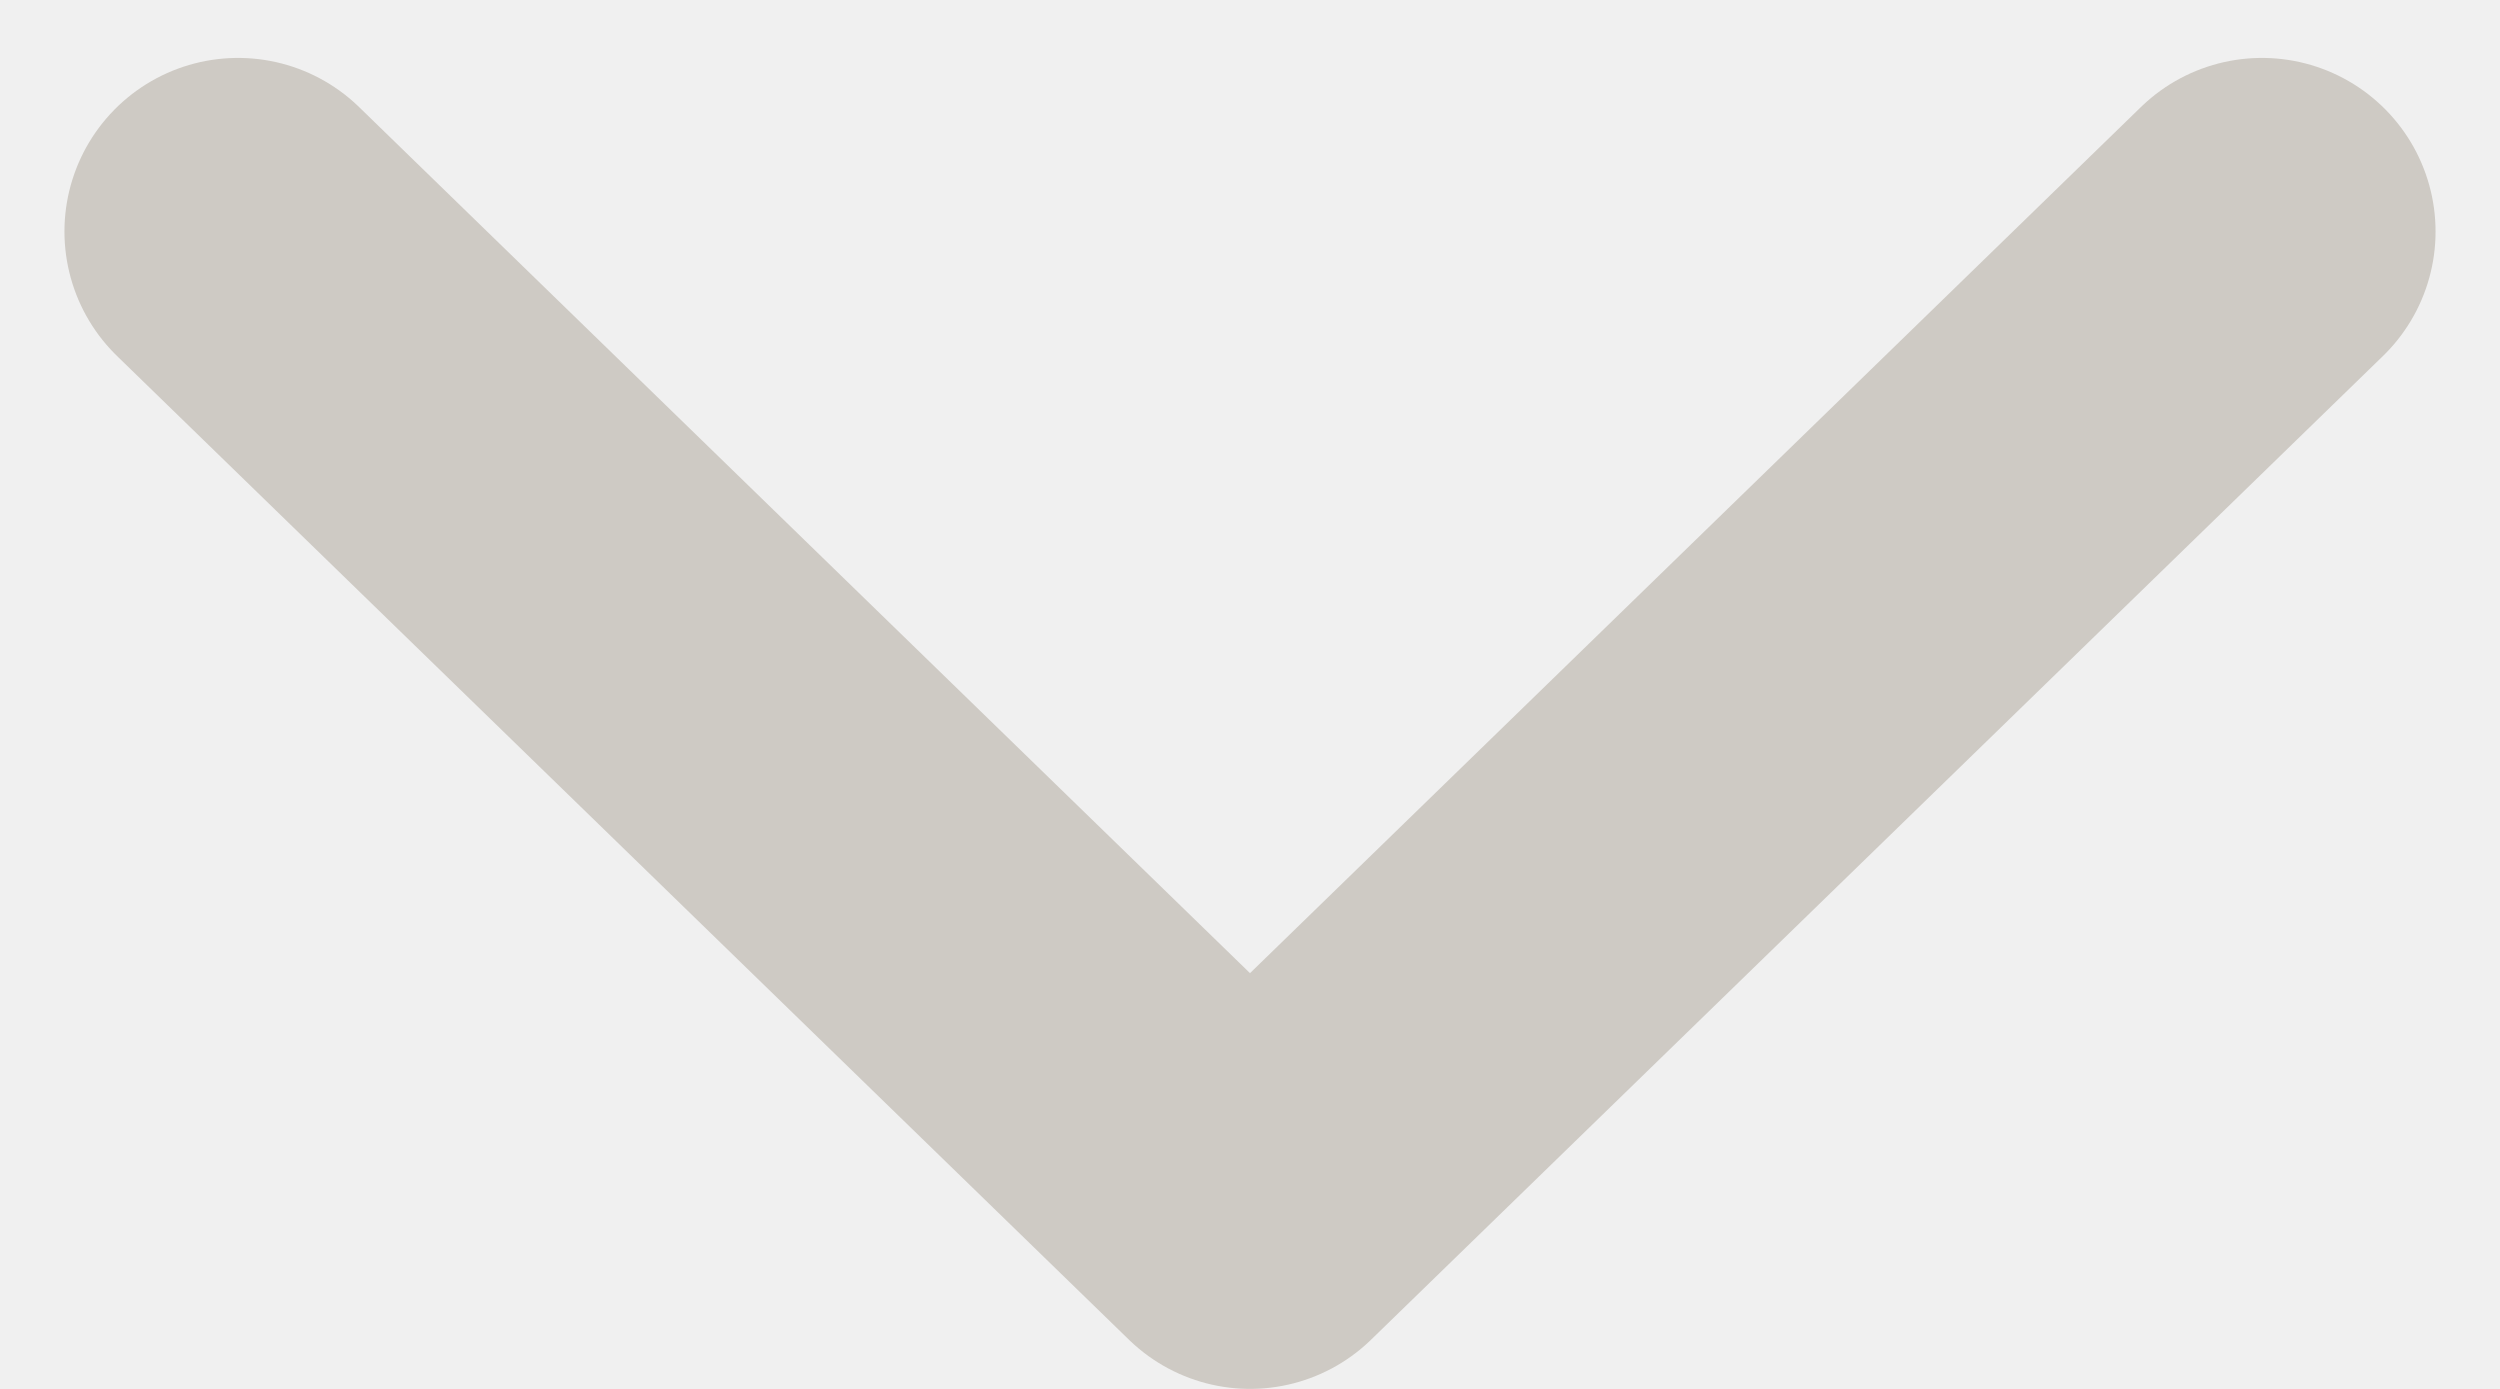
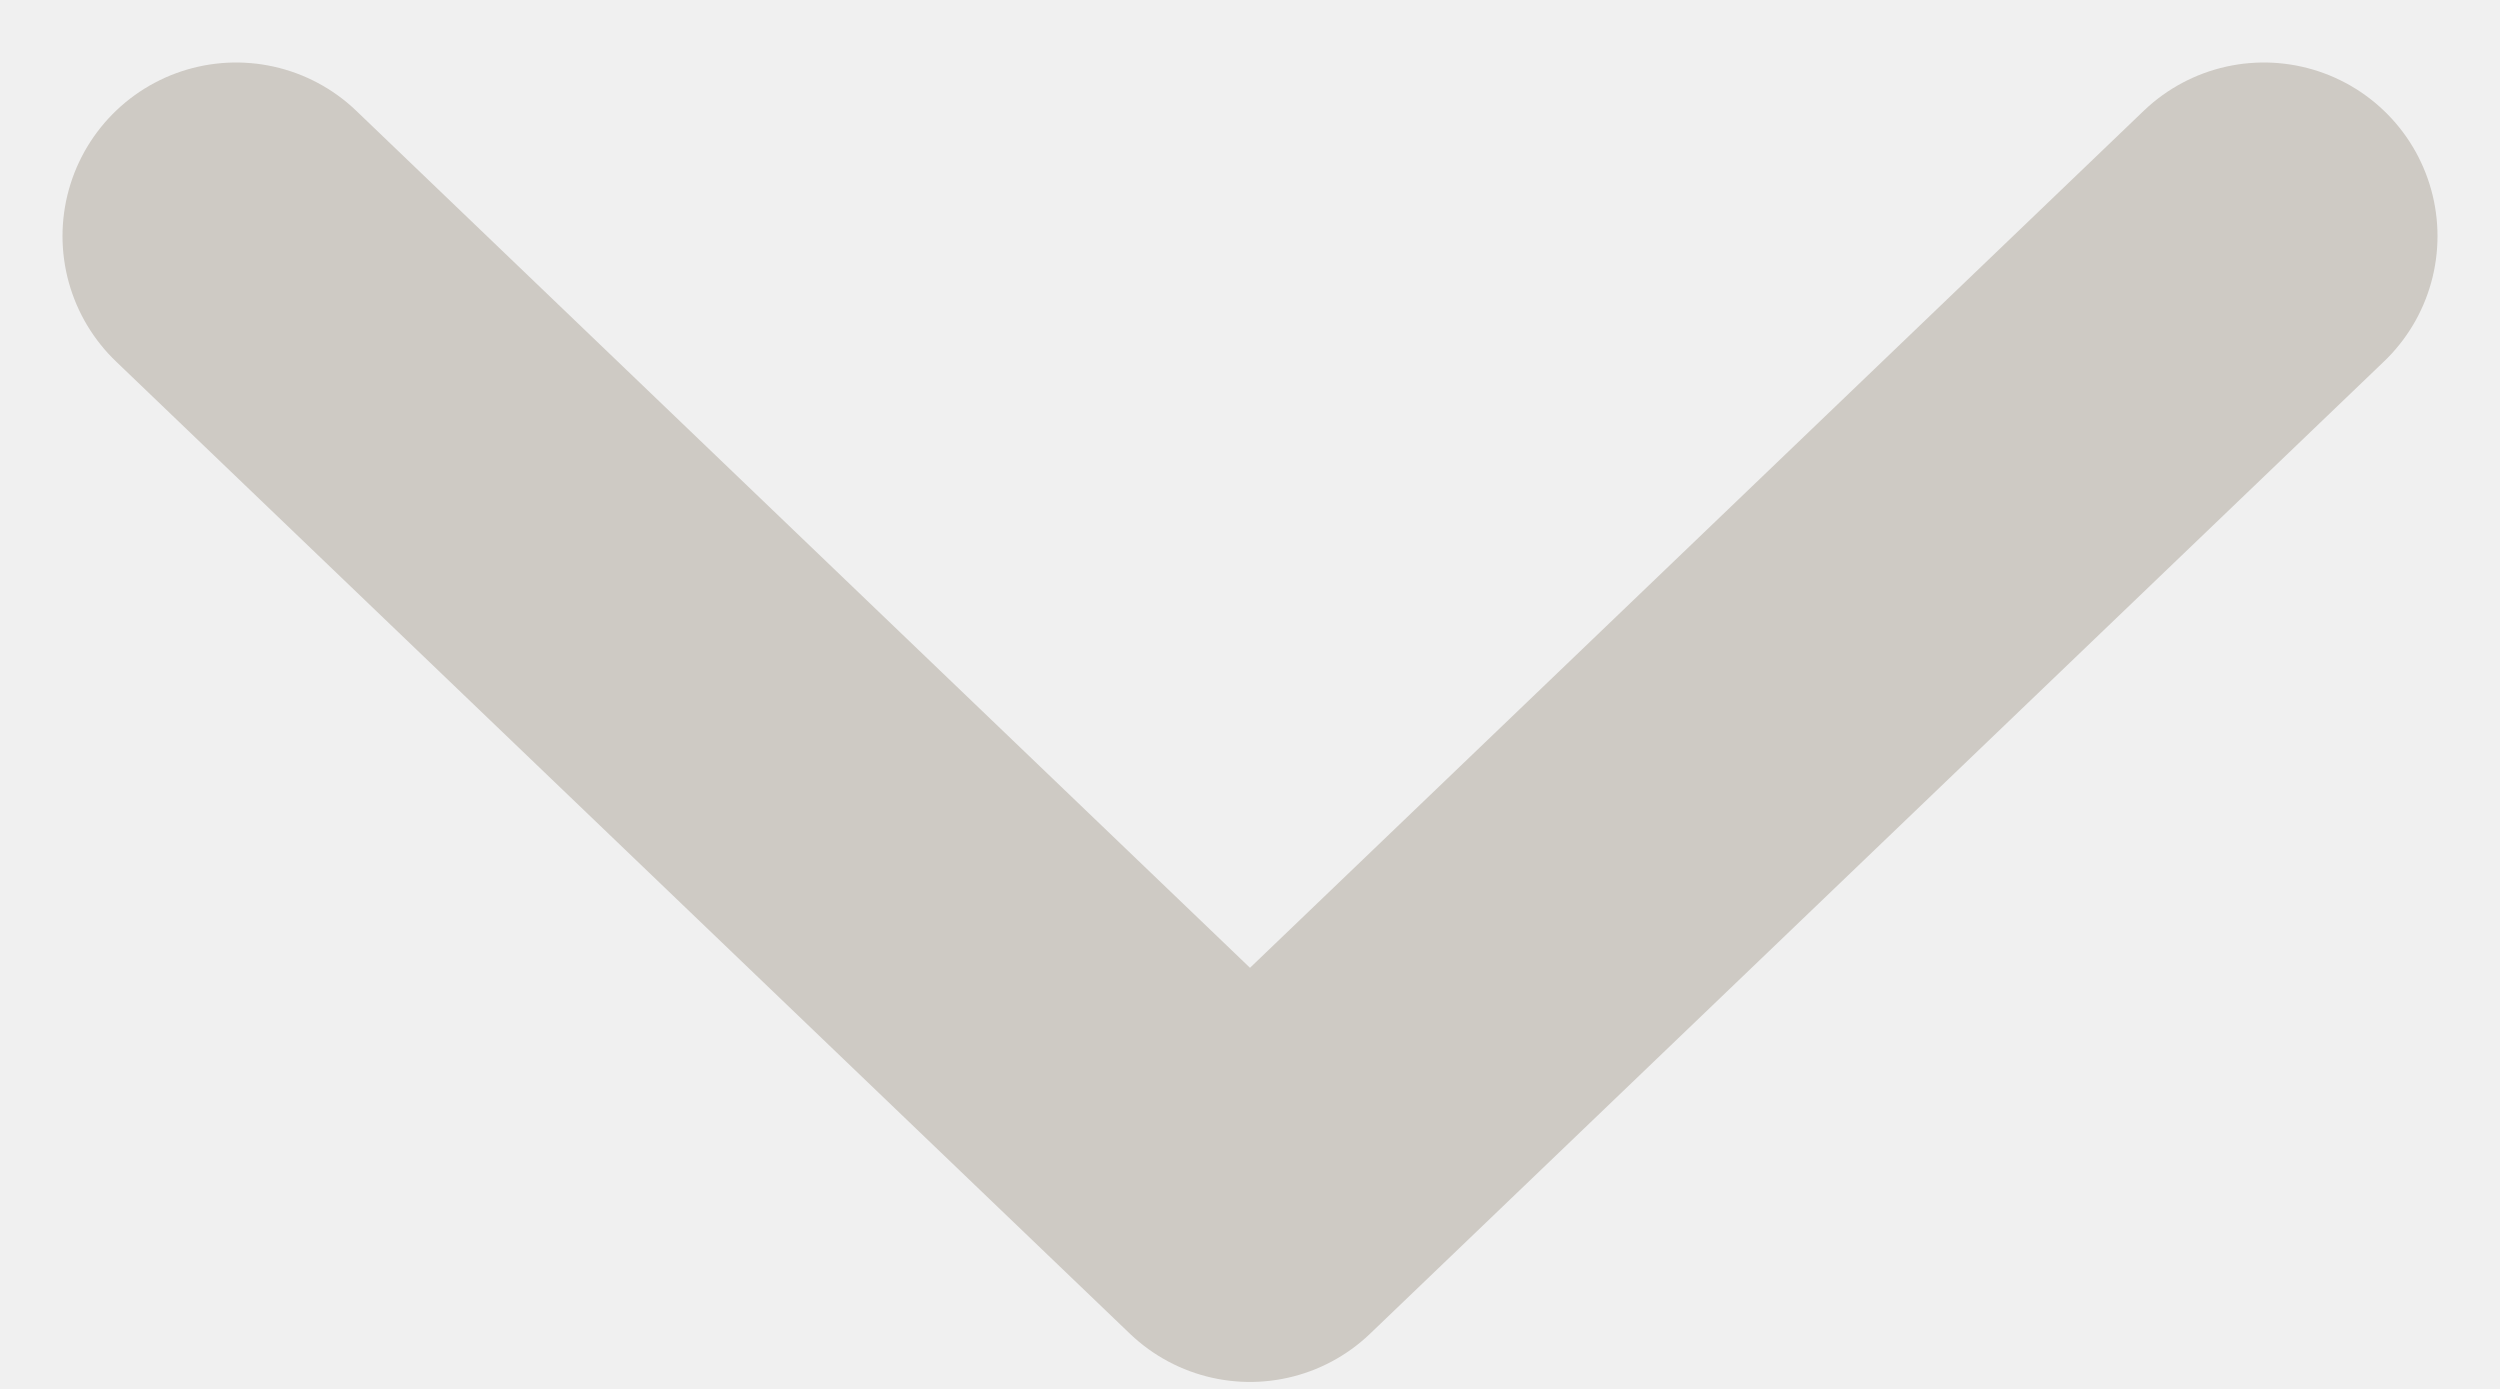
- <svg xmlns="http://www.w3.org/2000/svg" width="18" height="10" viewBox="0 0 18 10" fill="none">
-   <g clip-path="url(#clip0_2_866)">
-     <path d="M1.714 1.667L9 8.75L16.286 1.667" stroke="#CECAC4" stroke-width="2.5" stroke-linecap="round" stroke-linejoin="round" />
+ <svg xmlns="http://www.w3.org/2000/svg" width="18" height="10" fill="none">
+   <g clip-path="url(#a)">
+     <path stroke="#CECAC4" stroke-linecap="round" stroke-linejoin="round" stroke-width="2.5" d="m1.7 1.7 7.3 7 7.3-7" />
  </g>
  <defs>
-     <clipPath id="clip0_2_866">
-       <rect width="18" height="10" fill="white" />
+     <clipPath id="a">
+       <path fill="#fff" d="M0 0h18v10H0z" />
    </clipPath>
  </defs>
</svg>
